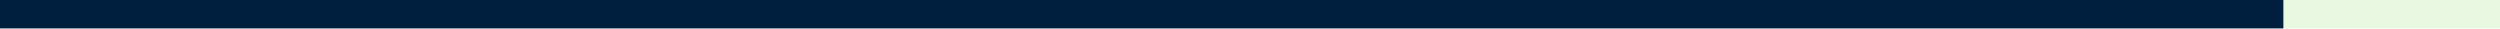
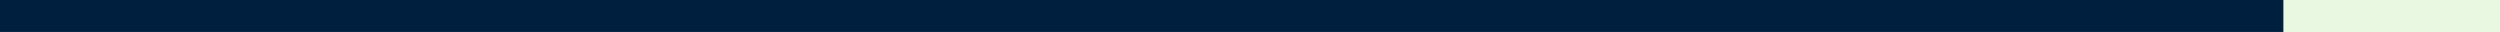
- <svg xmlns="http://www.w3.org/2000/svg" width="704" height="8" viewBox="0 0 704 8" fill="none">
-   <rect width="704" height="8" fill="#E9F8E1" />
-   <rect width="643" height="8" fill="#001F3F" />
+ <svg xmlns="http://www.w3.org/2000/svg" width="704" height="9" viewBox="0 0 704 9" fill="none">
+   <rect width="704" height="9" fill="#E9F8E1" />
+   <rect width="643" height="9" fill="#001F3F" />
</svg>
